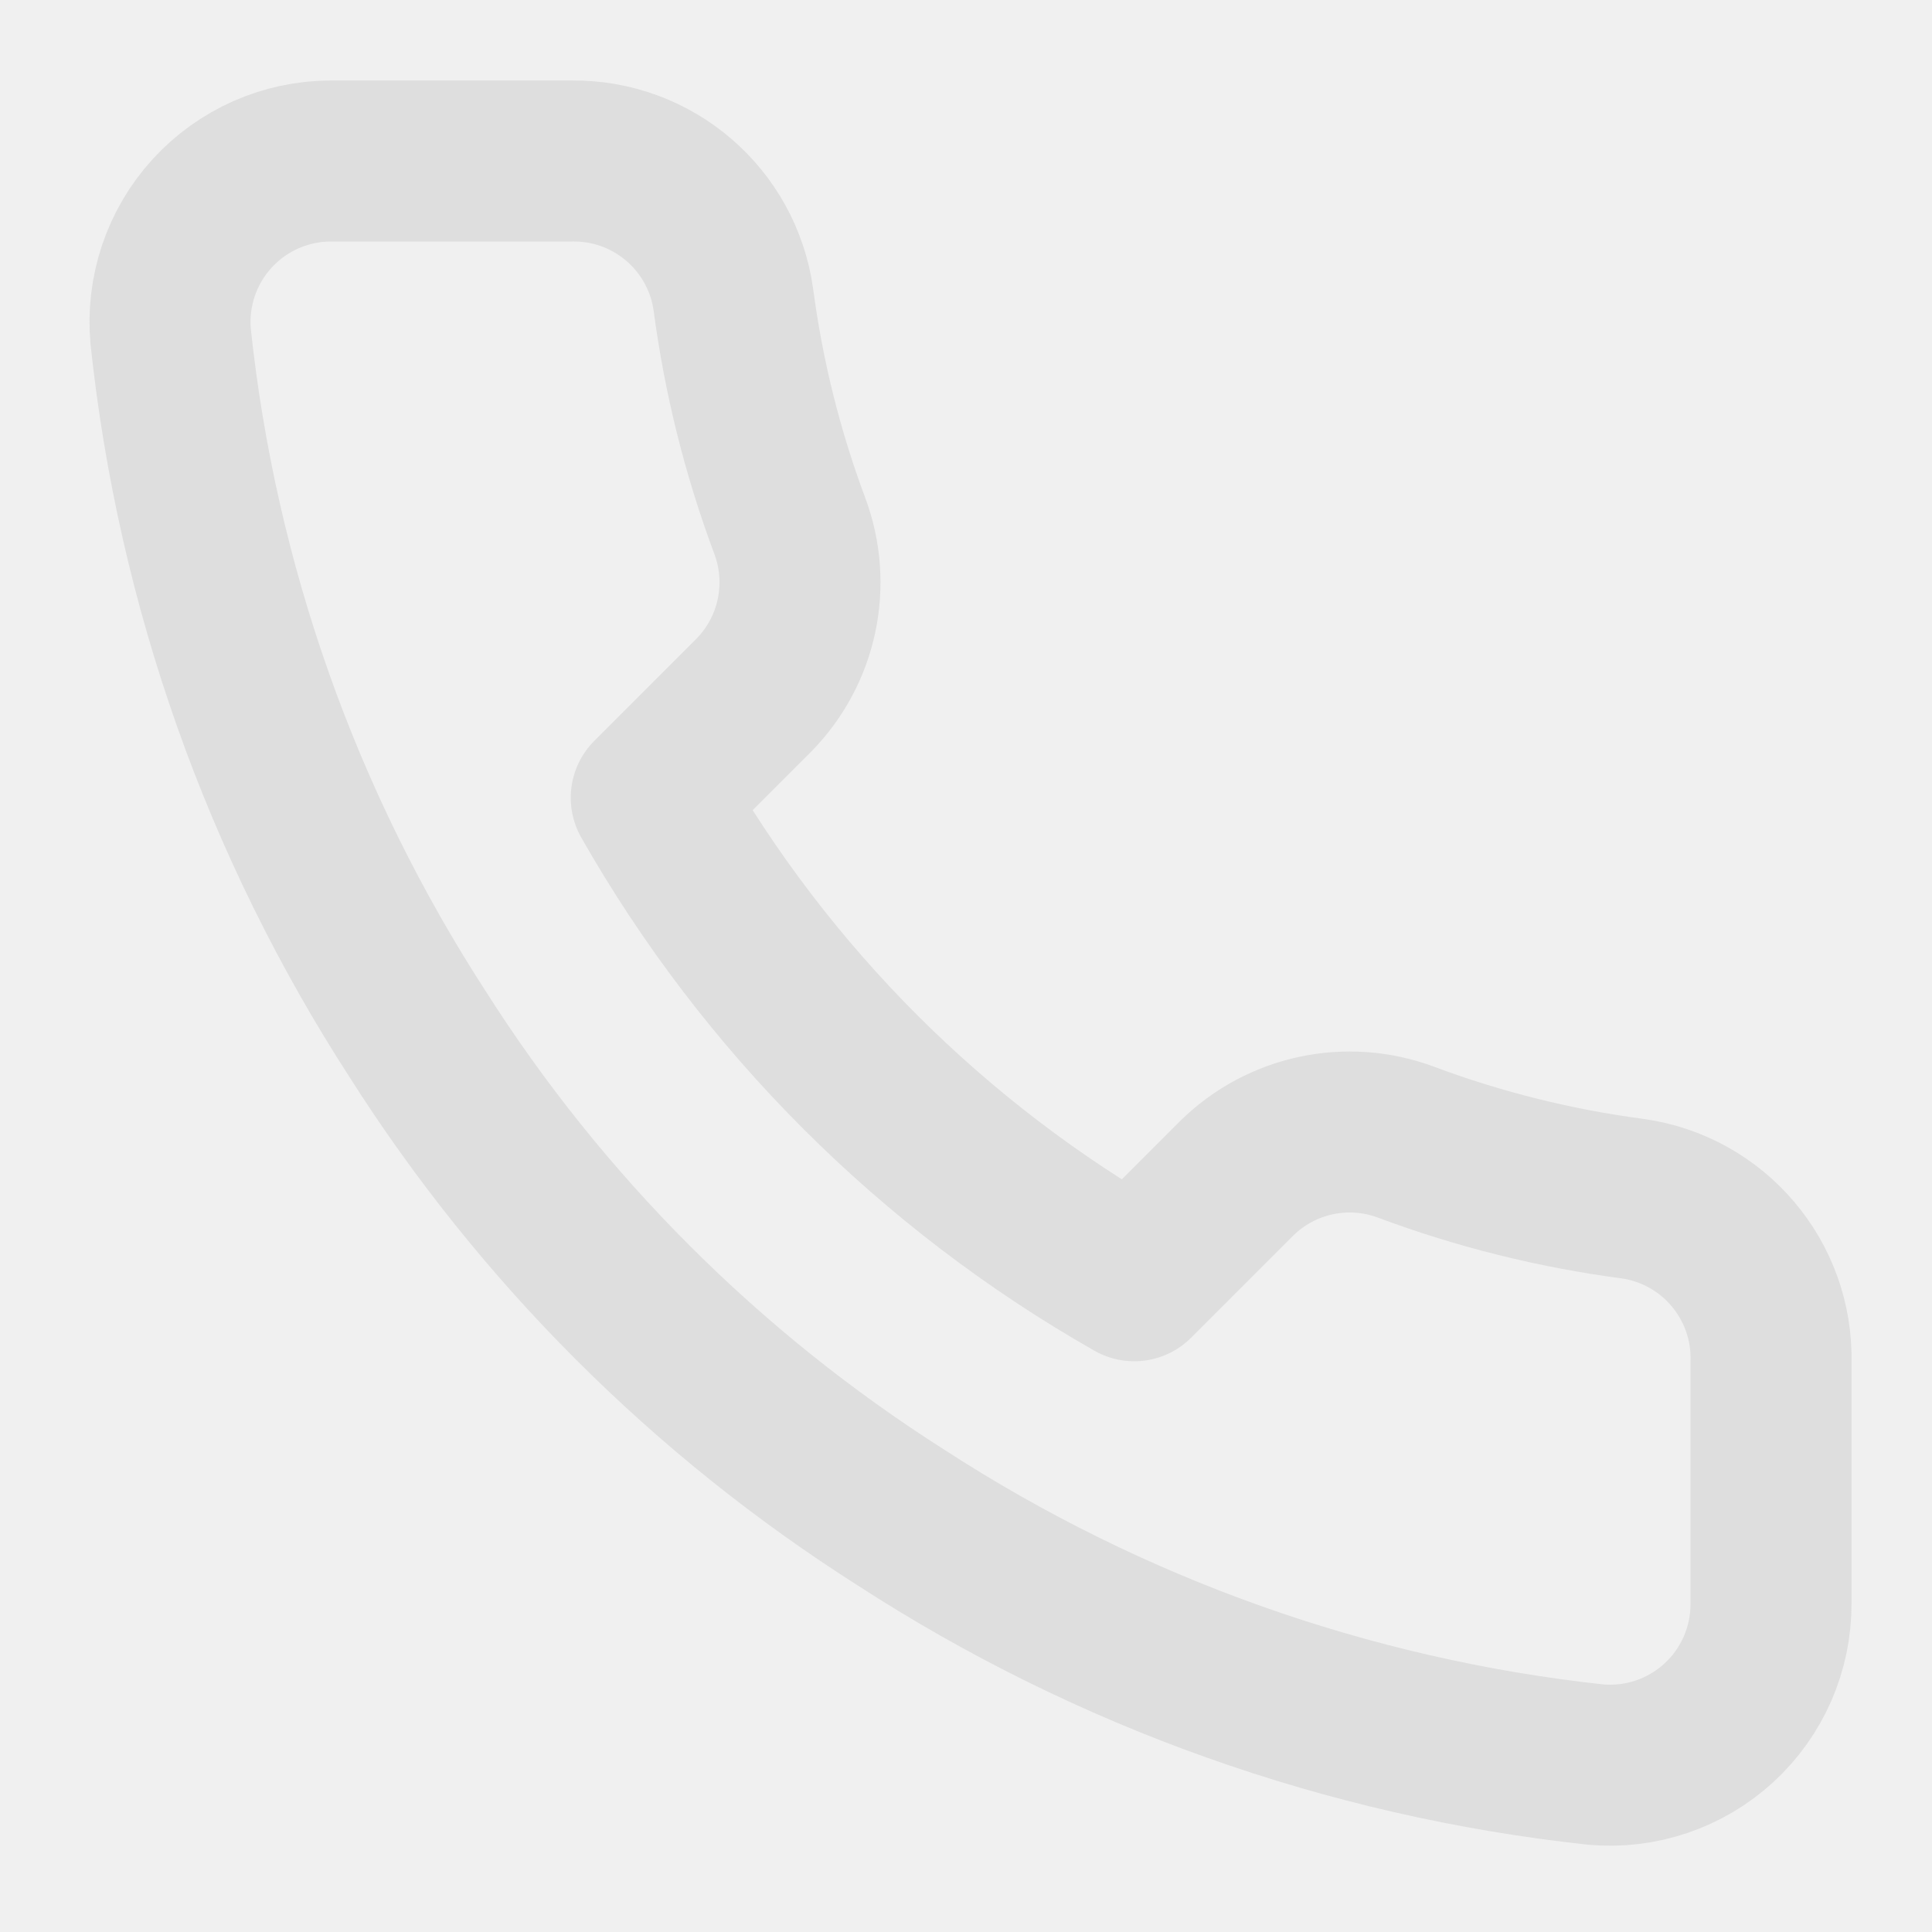
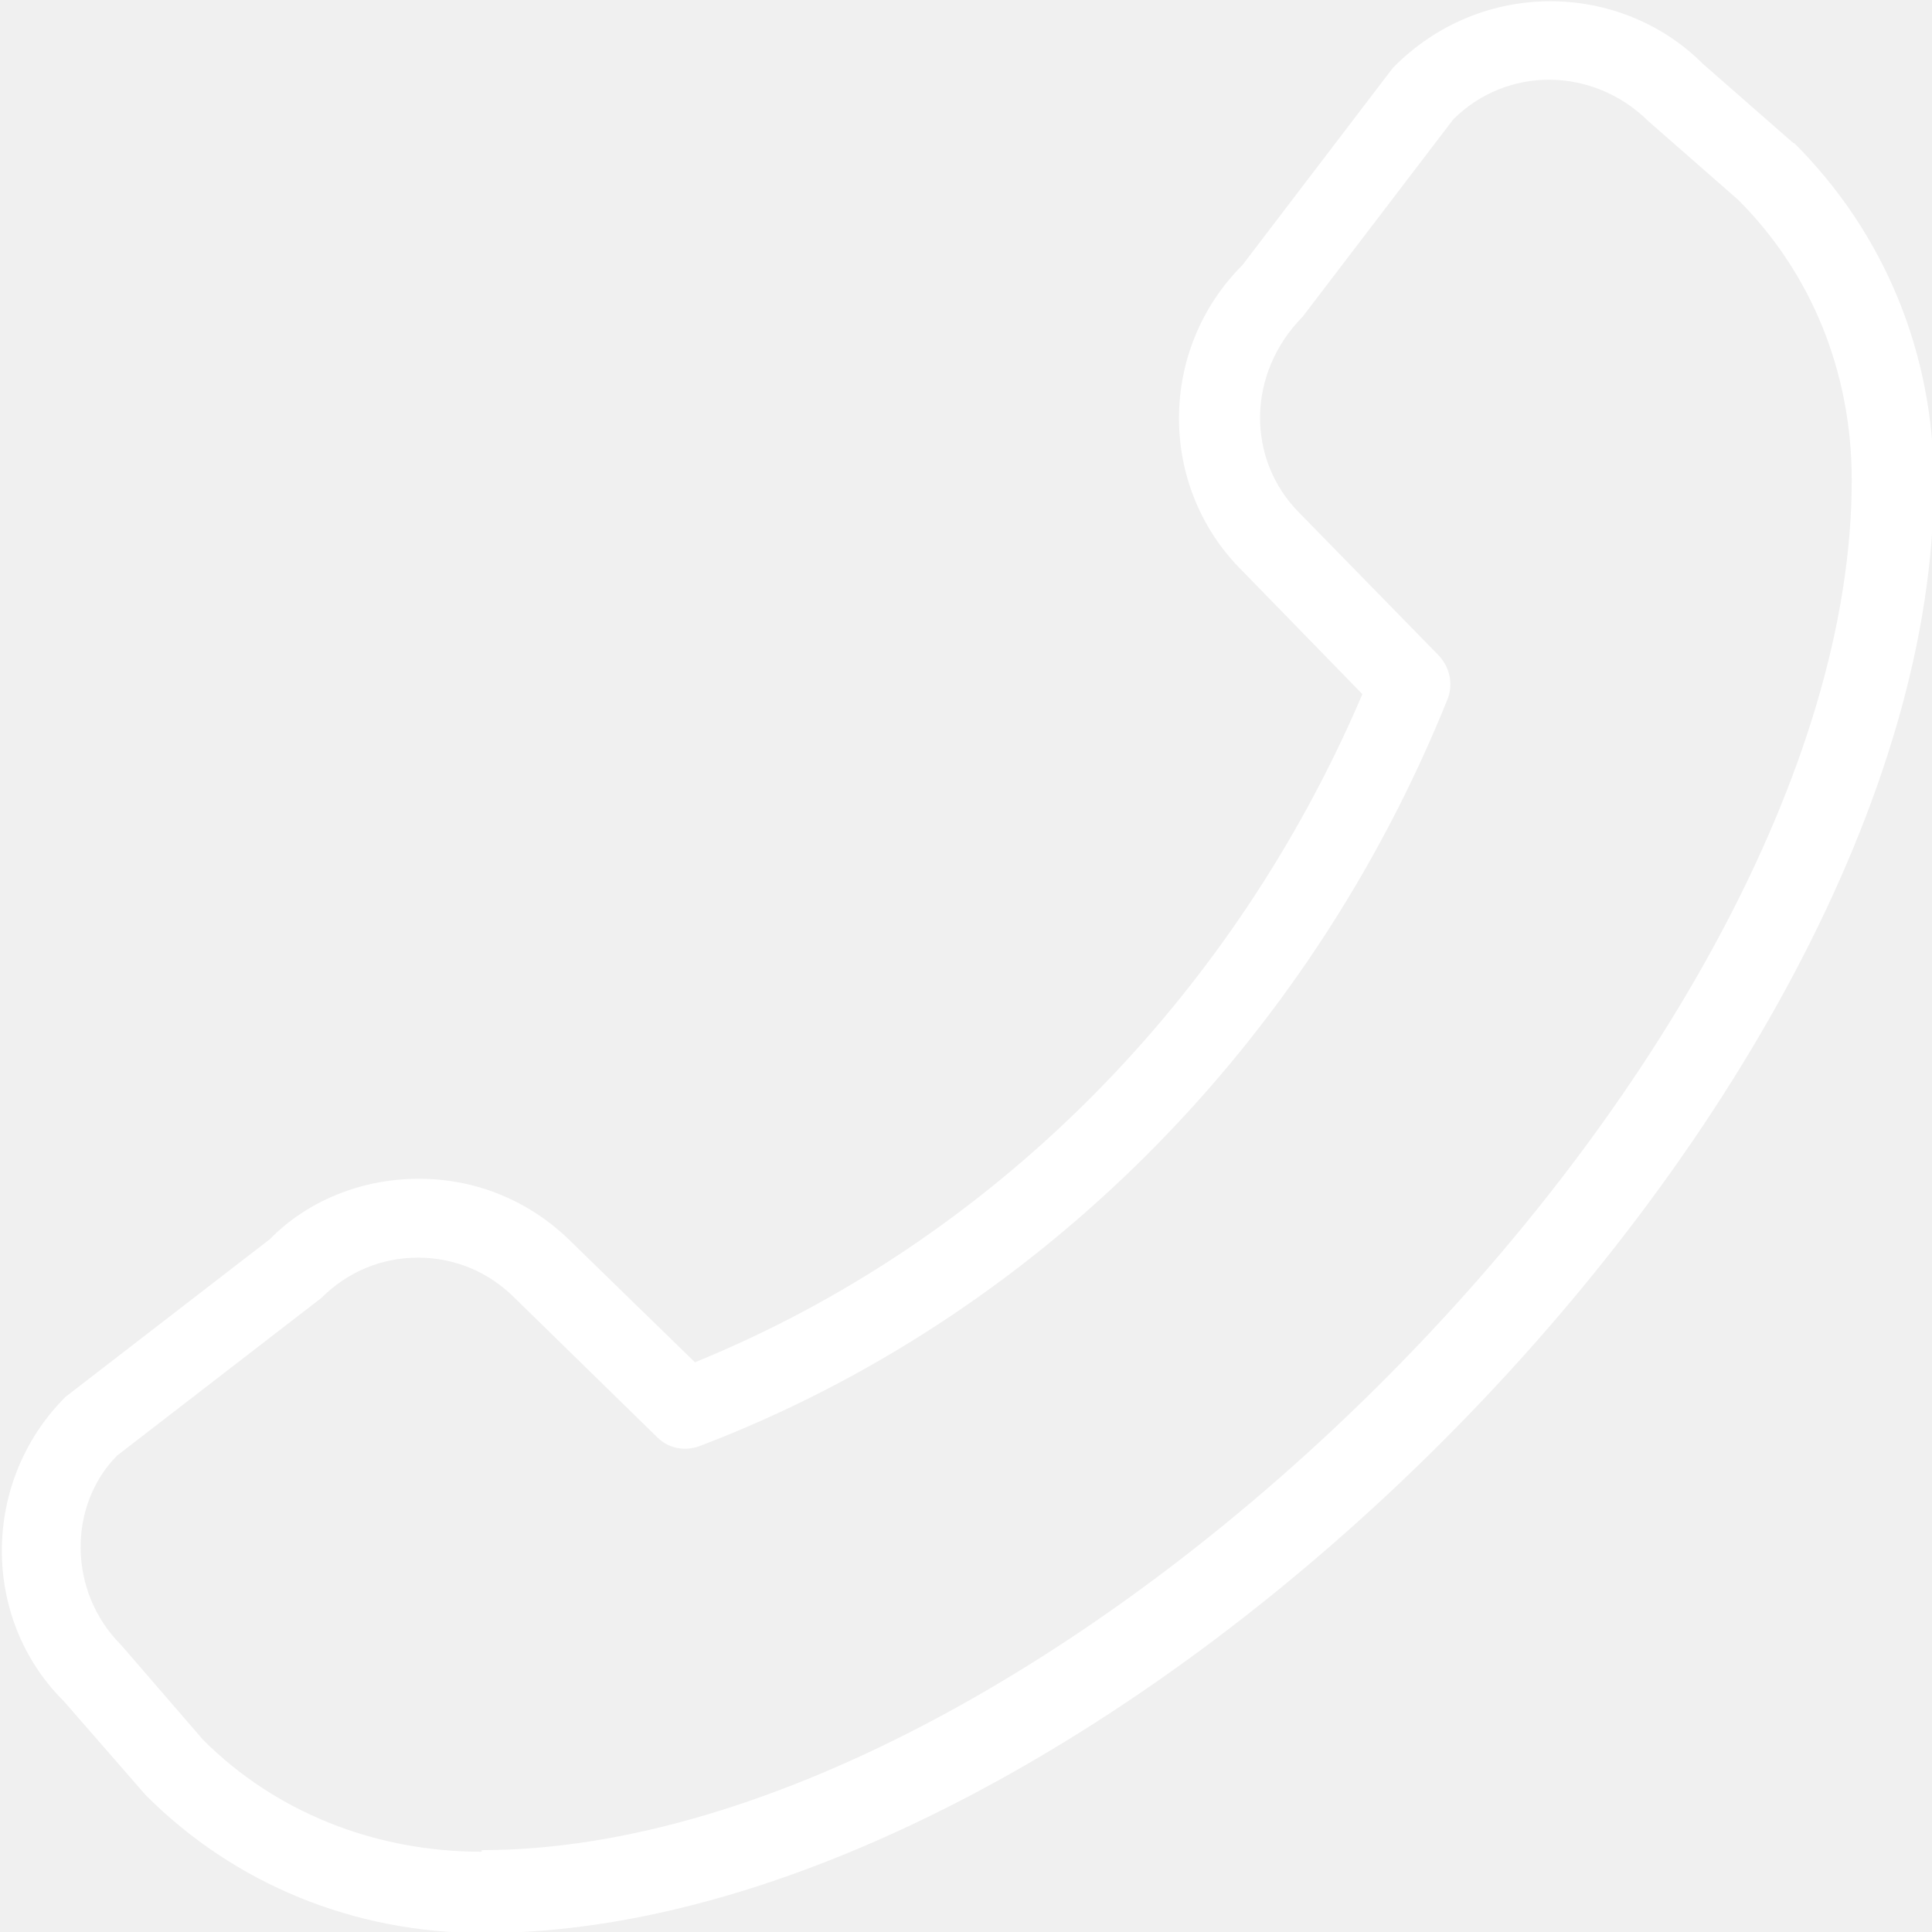
- <svg xmlns="http://www.w3.org/2000/svg" fill="none" height="24" stroke="#DEDEDE" stroke-linecap="round" stroke-linejoin="round" stroke-width="2" viewBox="0 0 24 24" width="24">
-   <path d="M22 16.92v3a2 2 0 0 1-2.18 2 19.79 19.79 0 0 1-8.63-3.07 19.5 19.5 0 0 1-6-6 19.79 19.79 0 0 1-3.07-8.67A2 2 0 0 1 4.11 2h3a2 2 0 0 1 2 1.72 12.84 12.84 0 0 0 .7 2.81 2 2 0 0 1-.45 2.11L8.09 9.91a16 16 0 0 0 6 6l1.27-1.27a2 2 0 0 1 2.11-.45 12.84 12.84 0 0 0 2.81.7A2 2 0 0 1 22 16.92z" />
+ <svg xmlns="http://www.w3.org/2000/svg" width="24" height="24" viewBox="0 0 24 24" fill="none">
+   <g clip-path="url(#clip0_6260_1742)">
+     <path d="M22.273 1.773L21.154 0.793C20.134 -0.227 18.404 -0.277 17.303 0.843L15.434 3.293C14.383 4.343 14.383 6.053 15.434 7.093L16.924 8.623C15.303 12.423 12.313 15.423 8.633 16.923L7.103 15.433C6.593 14.923 5.923 14.643 5.203 14.643C4.483 14.643 3.813 14.923 3.353 15.393L0.813 17.353C-0.237 18.403 -0.237 20.113 0.793 21.133L1.813 22.303C2.913 23.403 4.393 24.013 6.003 24.013C13.754 24.013 24.023 13.733 24.023 5.993C24.023 4.393 23.413 2.903 22.294 1.783L22.273 1.773ZM5.983 23.003C4.643 23.003 3.413 22.503 2.523 21.613L1.503 20.433C0.843 19.773 0.843 18.703 1.453 18.083L3.993 16.123C4.313 15.803 4.733 15.623 5.193 15.623C5.653 15.623 6.073 15.803 6.393 16.123L8.163 17.853C8.303 17.993 8.503 18.033 8.693 17.963C12.864 16.373 16.253 12.983 17.983 8.683C18.053 8.503 18.014 8.293 17.873 8.143L16.143 6.373C15.483 5.713 15.483 4.643 16.183 3.933L18.053 1.483C18.713 0.823 19.784 0.823 20.474 1.503L21.593 2.483C22.503 3.393 23.003 4.623 23.003 5.963C23.003 13.123 13.143 22.983 5.983 22.983V23.003Z" fill="white" />
+   </g>
+   <defs>
+     <clipPath id="clip0_6260_1742">
+       <rect width="24" height="24" fill="white" />
+     </clipPath>
+   </defs>
</svg>
